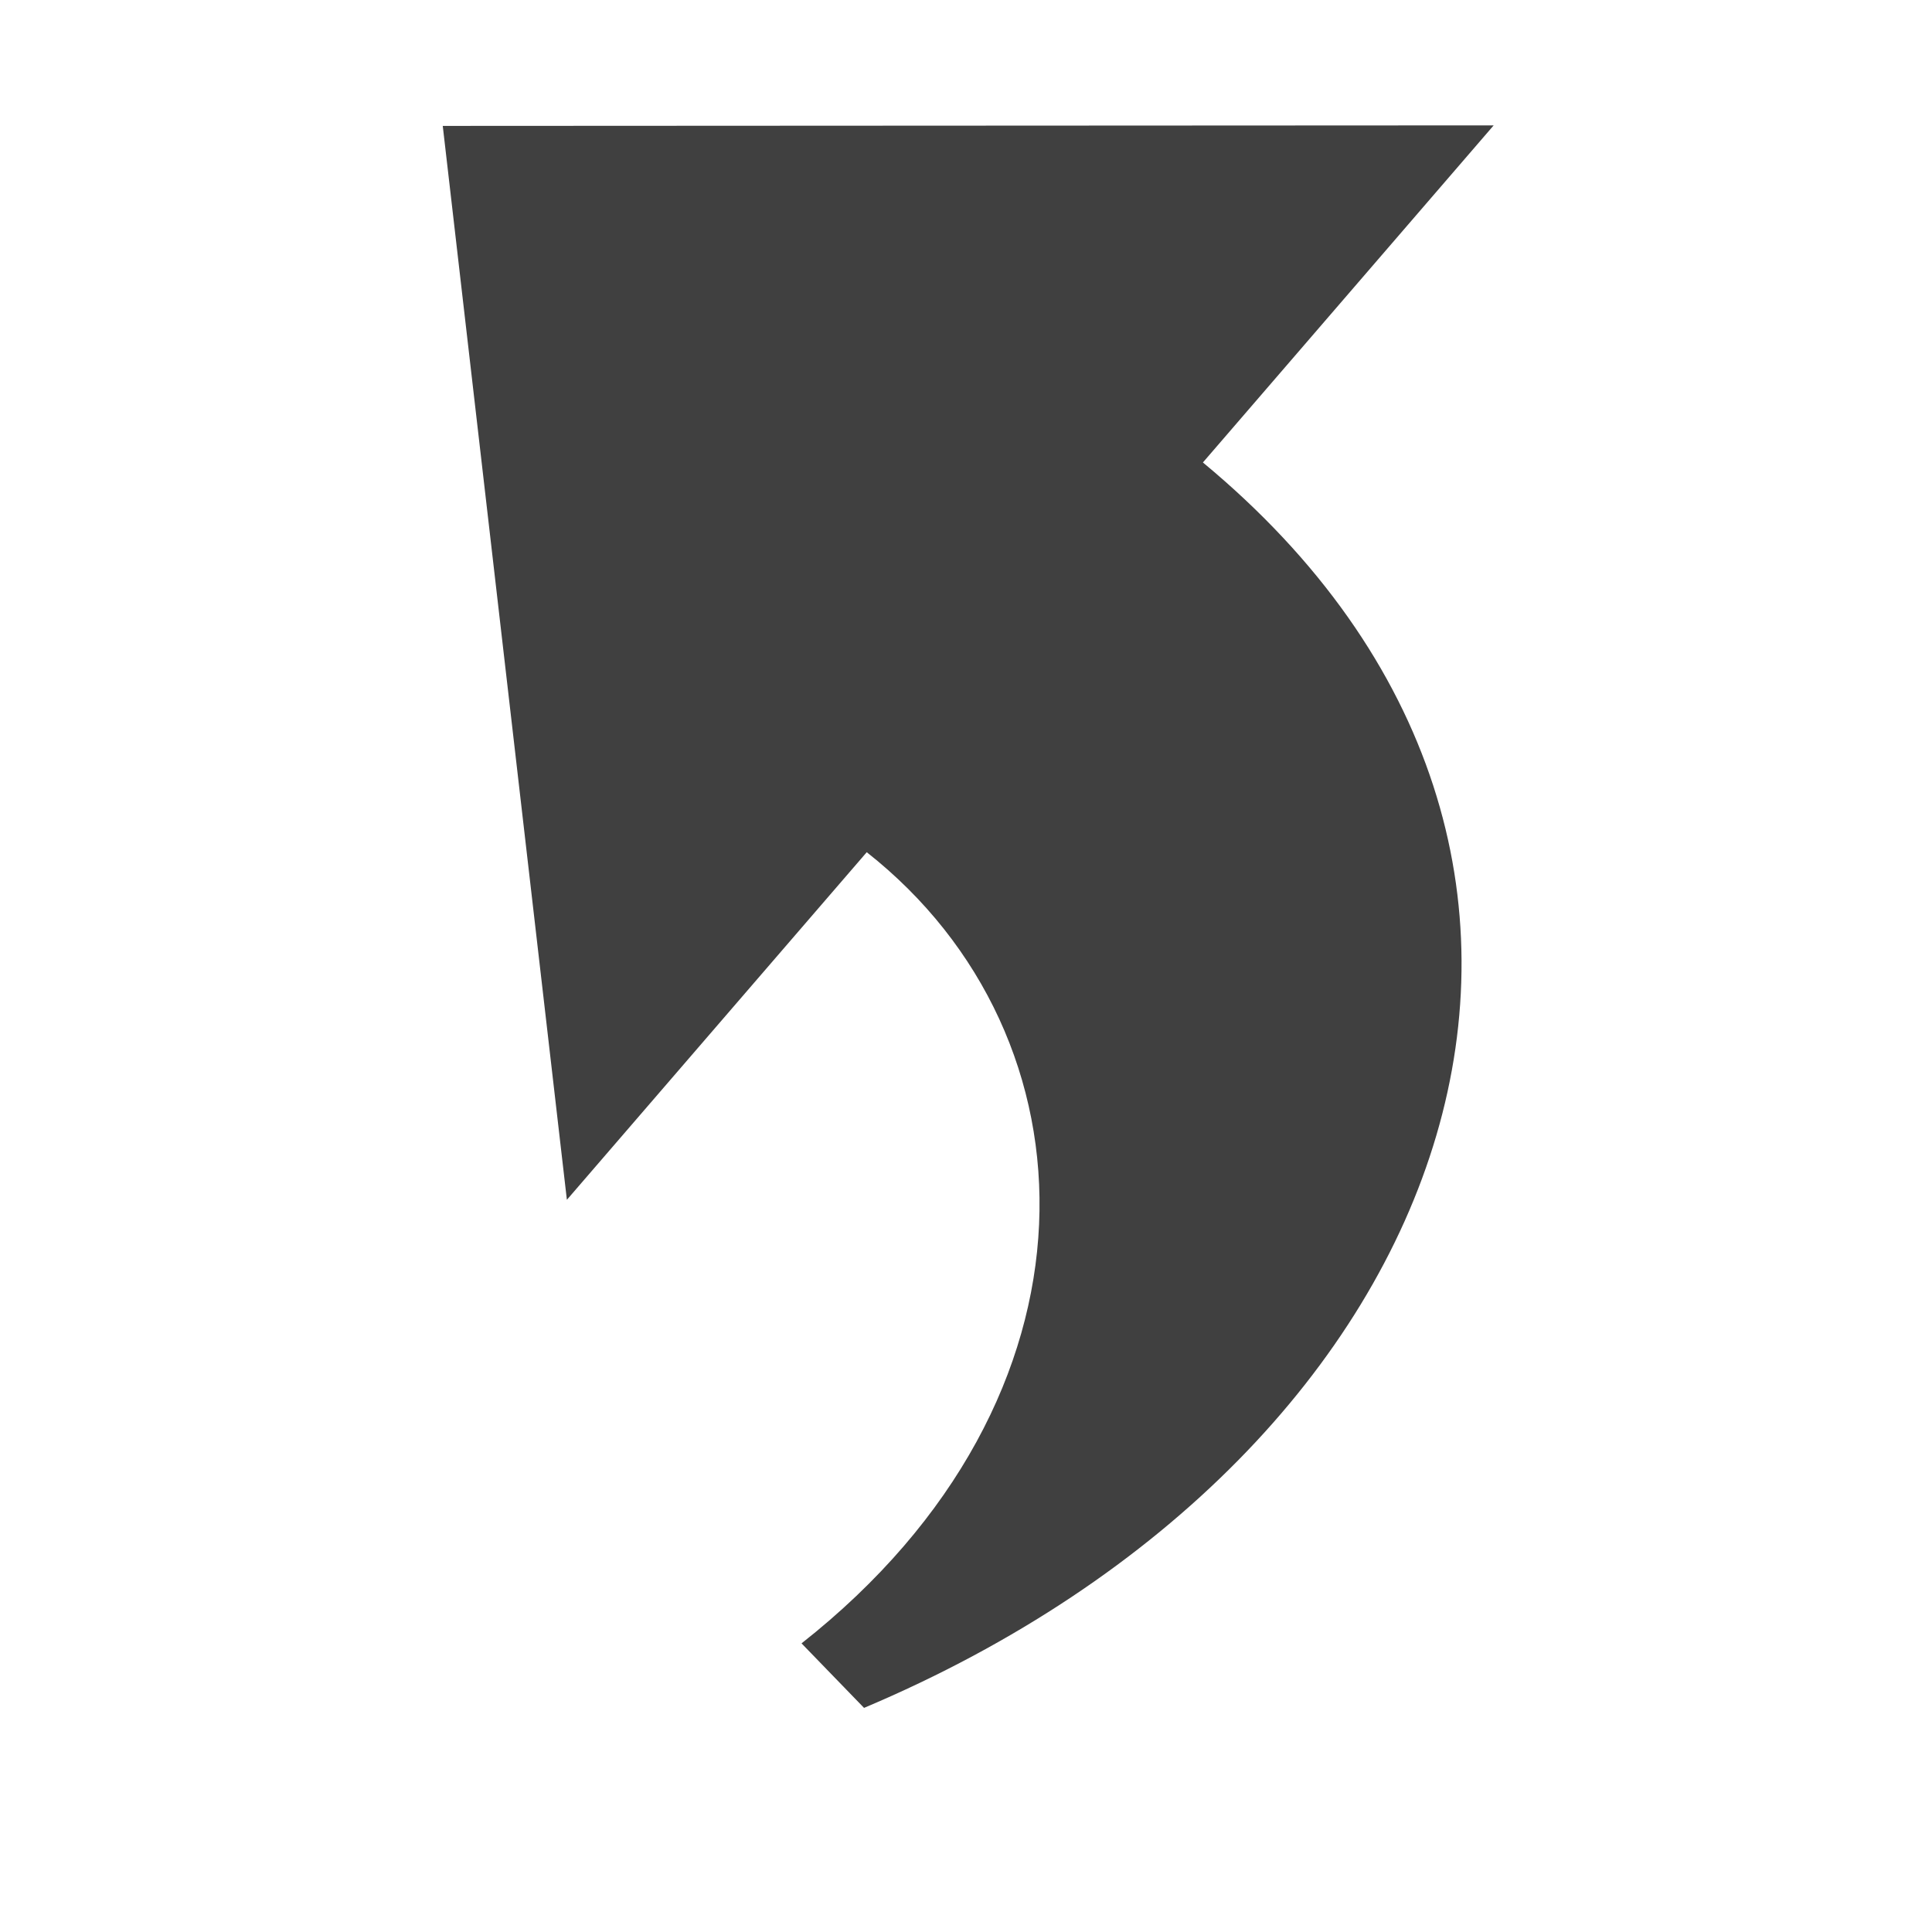
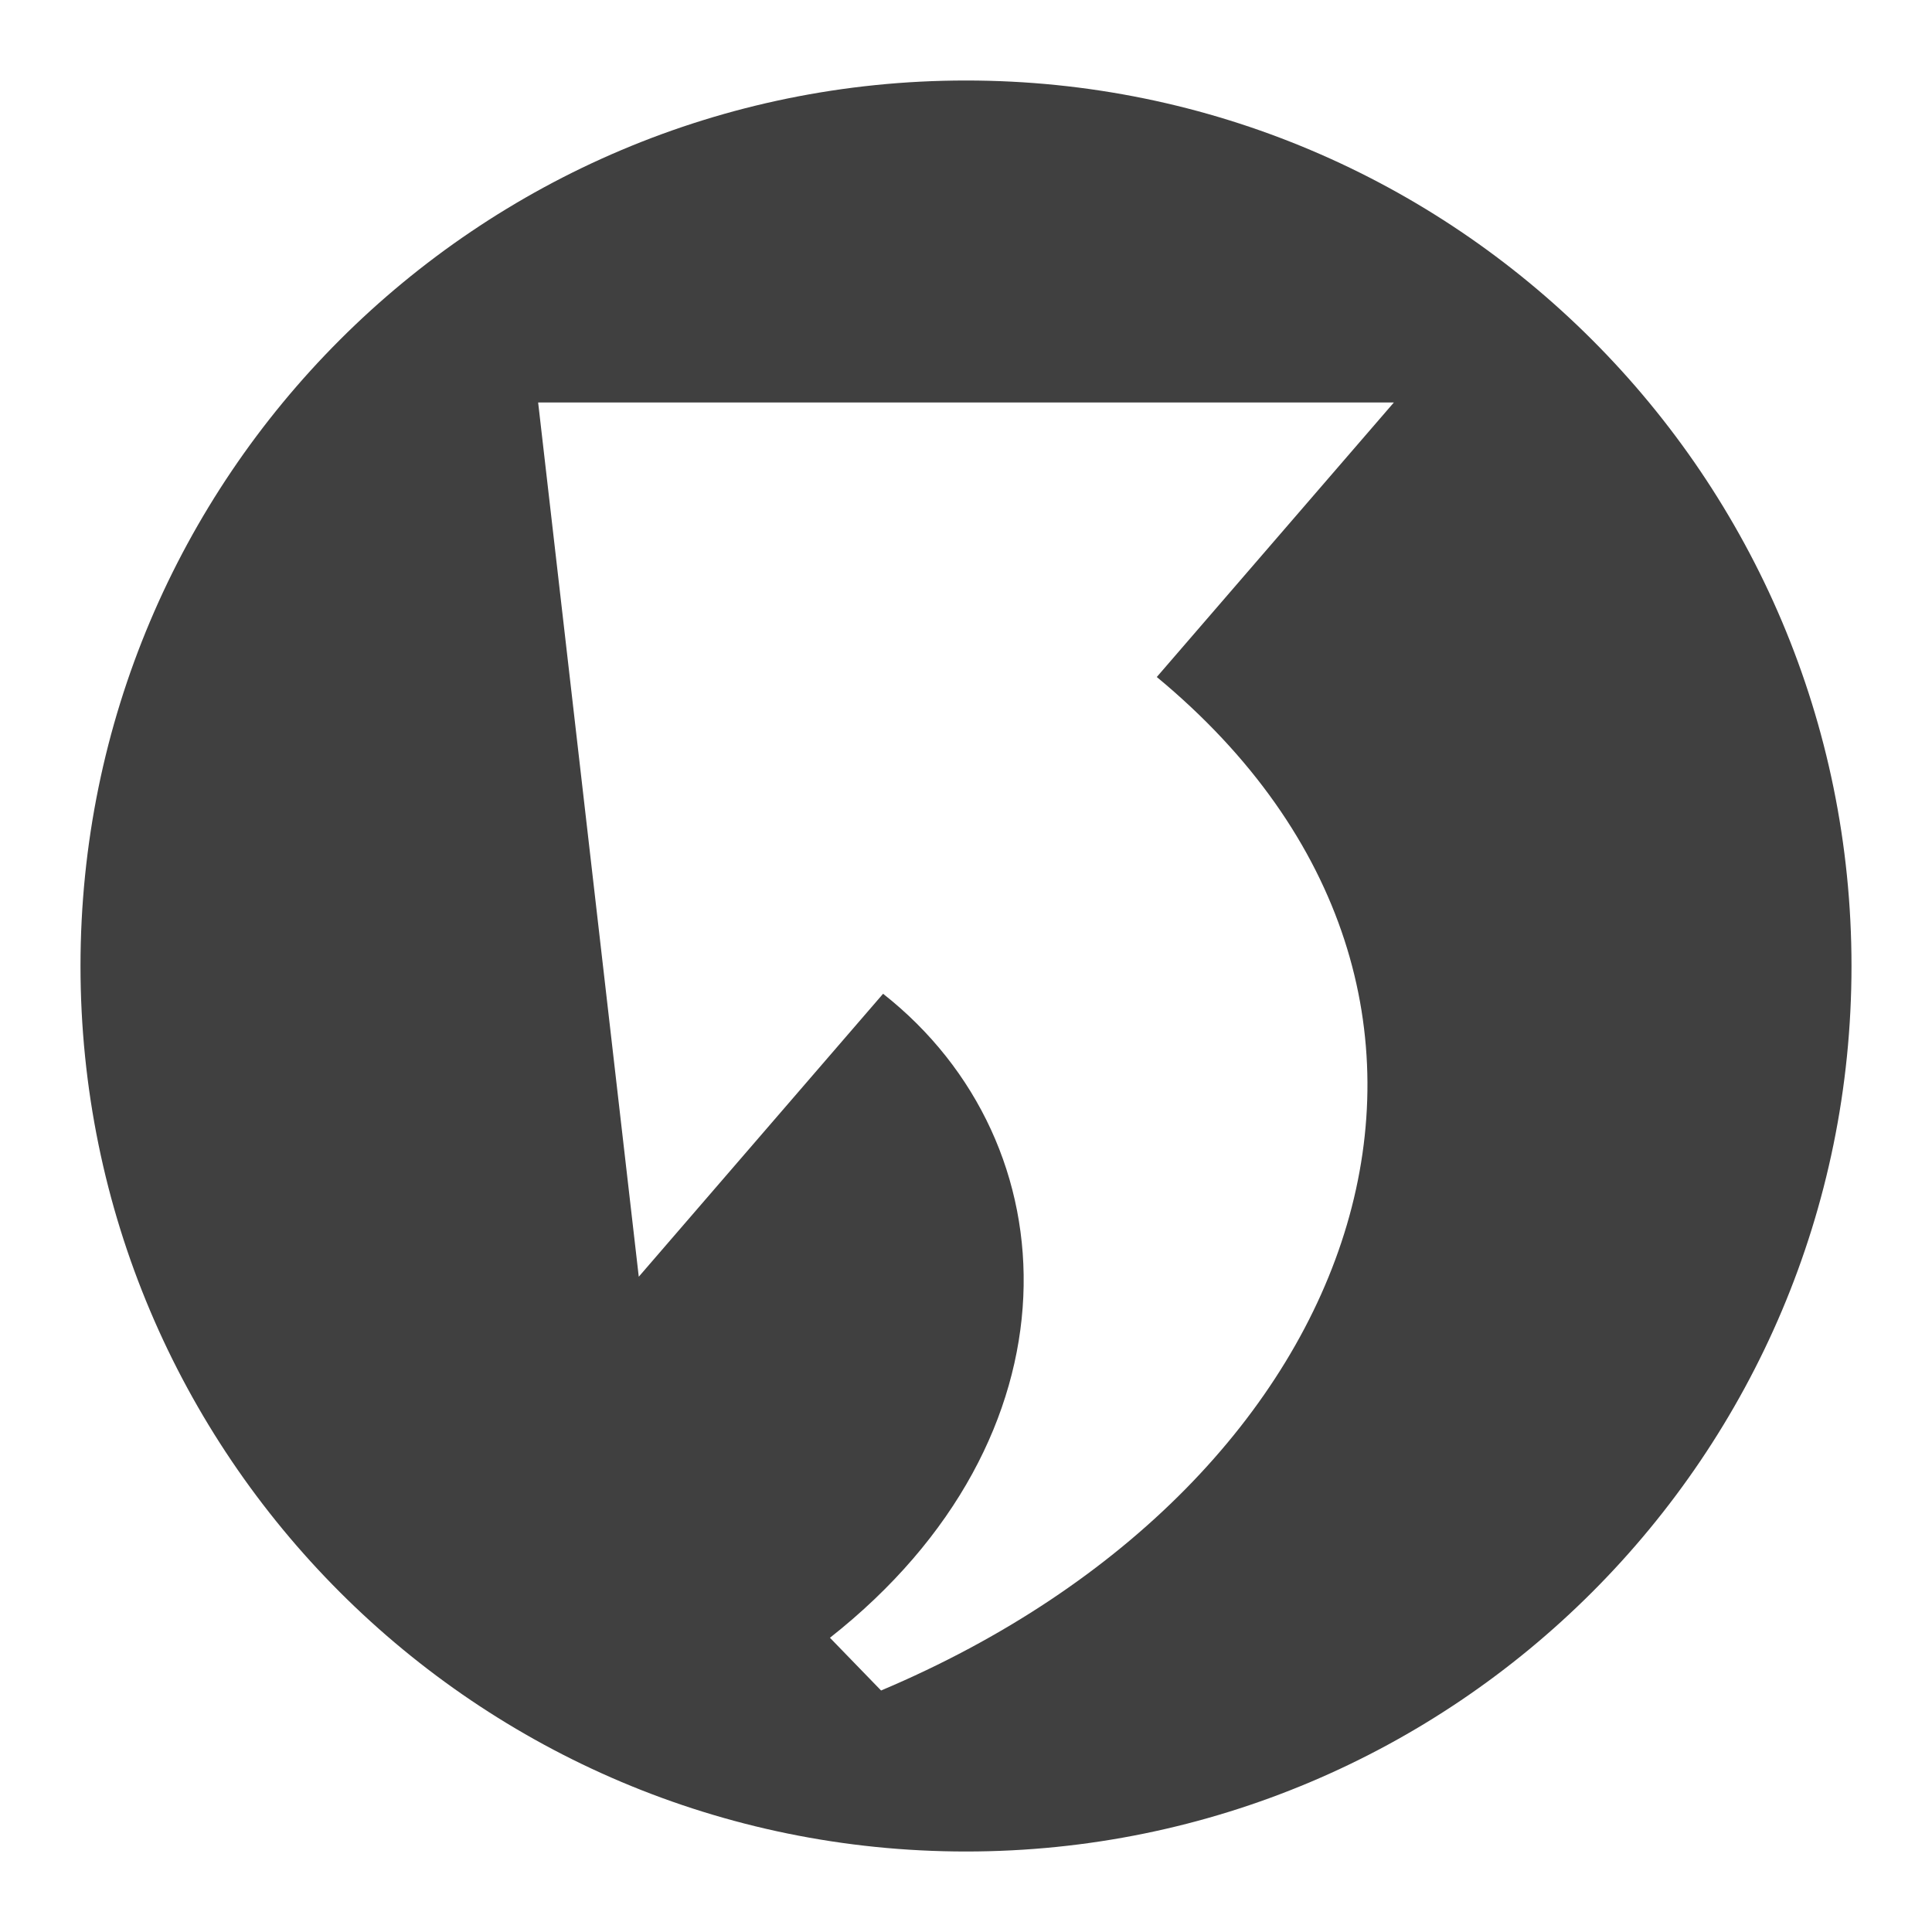
<svg xmlns="http://www.w3.org/2000/svg" xmlns:xlink="http://www.w3.org/1999/xlink" width="48" height="48">
  <defs id="acyl-settings">
    <linearGradient id="acyl-gradient" x1="0%" x2="0%" y1="0%" y2="100%">
      <stop offset="100%" style="stop-color:#404040;stop-opacity:1" />
    </linearGradient>
    <g id="acyl-filter">
  </g>
    <g id="acyl-drawing">
-       <path d="M 21.467,42.432 C 36.483,36.094 41.56,21.162 29.886,11.49 L 37.11,3.115 L 11,3.128 L 14.084,29.809 C 14.084,29.809 21.534,21.173 21.534,21.173 C 27.344,25.745 27.682,34.712 19.914,40.829 L 21.467,42.432 z" id="path-main" />
+       <path d="M 24 2 A 22 22 0 0 0 2 24 A 22 22 0 0 0 24 46 A 22 22 0 0 0 46 24 A 22 22 0 0 0 24 2 z M 13.37 10 L 34.63 10 L 28.74 16.82 C 38.25 24.69 34.11 36.84 21.89 42 L 20.62 40.69 C 26.94 35.71 26.67 28.41 21.94 24.69 L 15.87 31.72 L 13.37 10 z" id="path-main" />
    </g>
  </defs>
  <g id="acyl-visual">
    <use id="visible1" style="fill:url(#acyl-gradient)" xlink:href="#acyl-drawing" />
  </g>
</svg>
